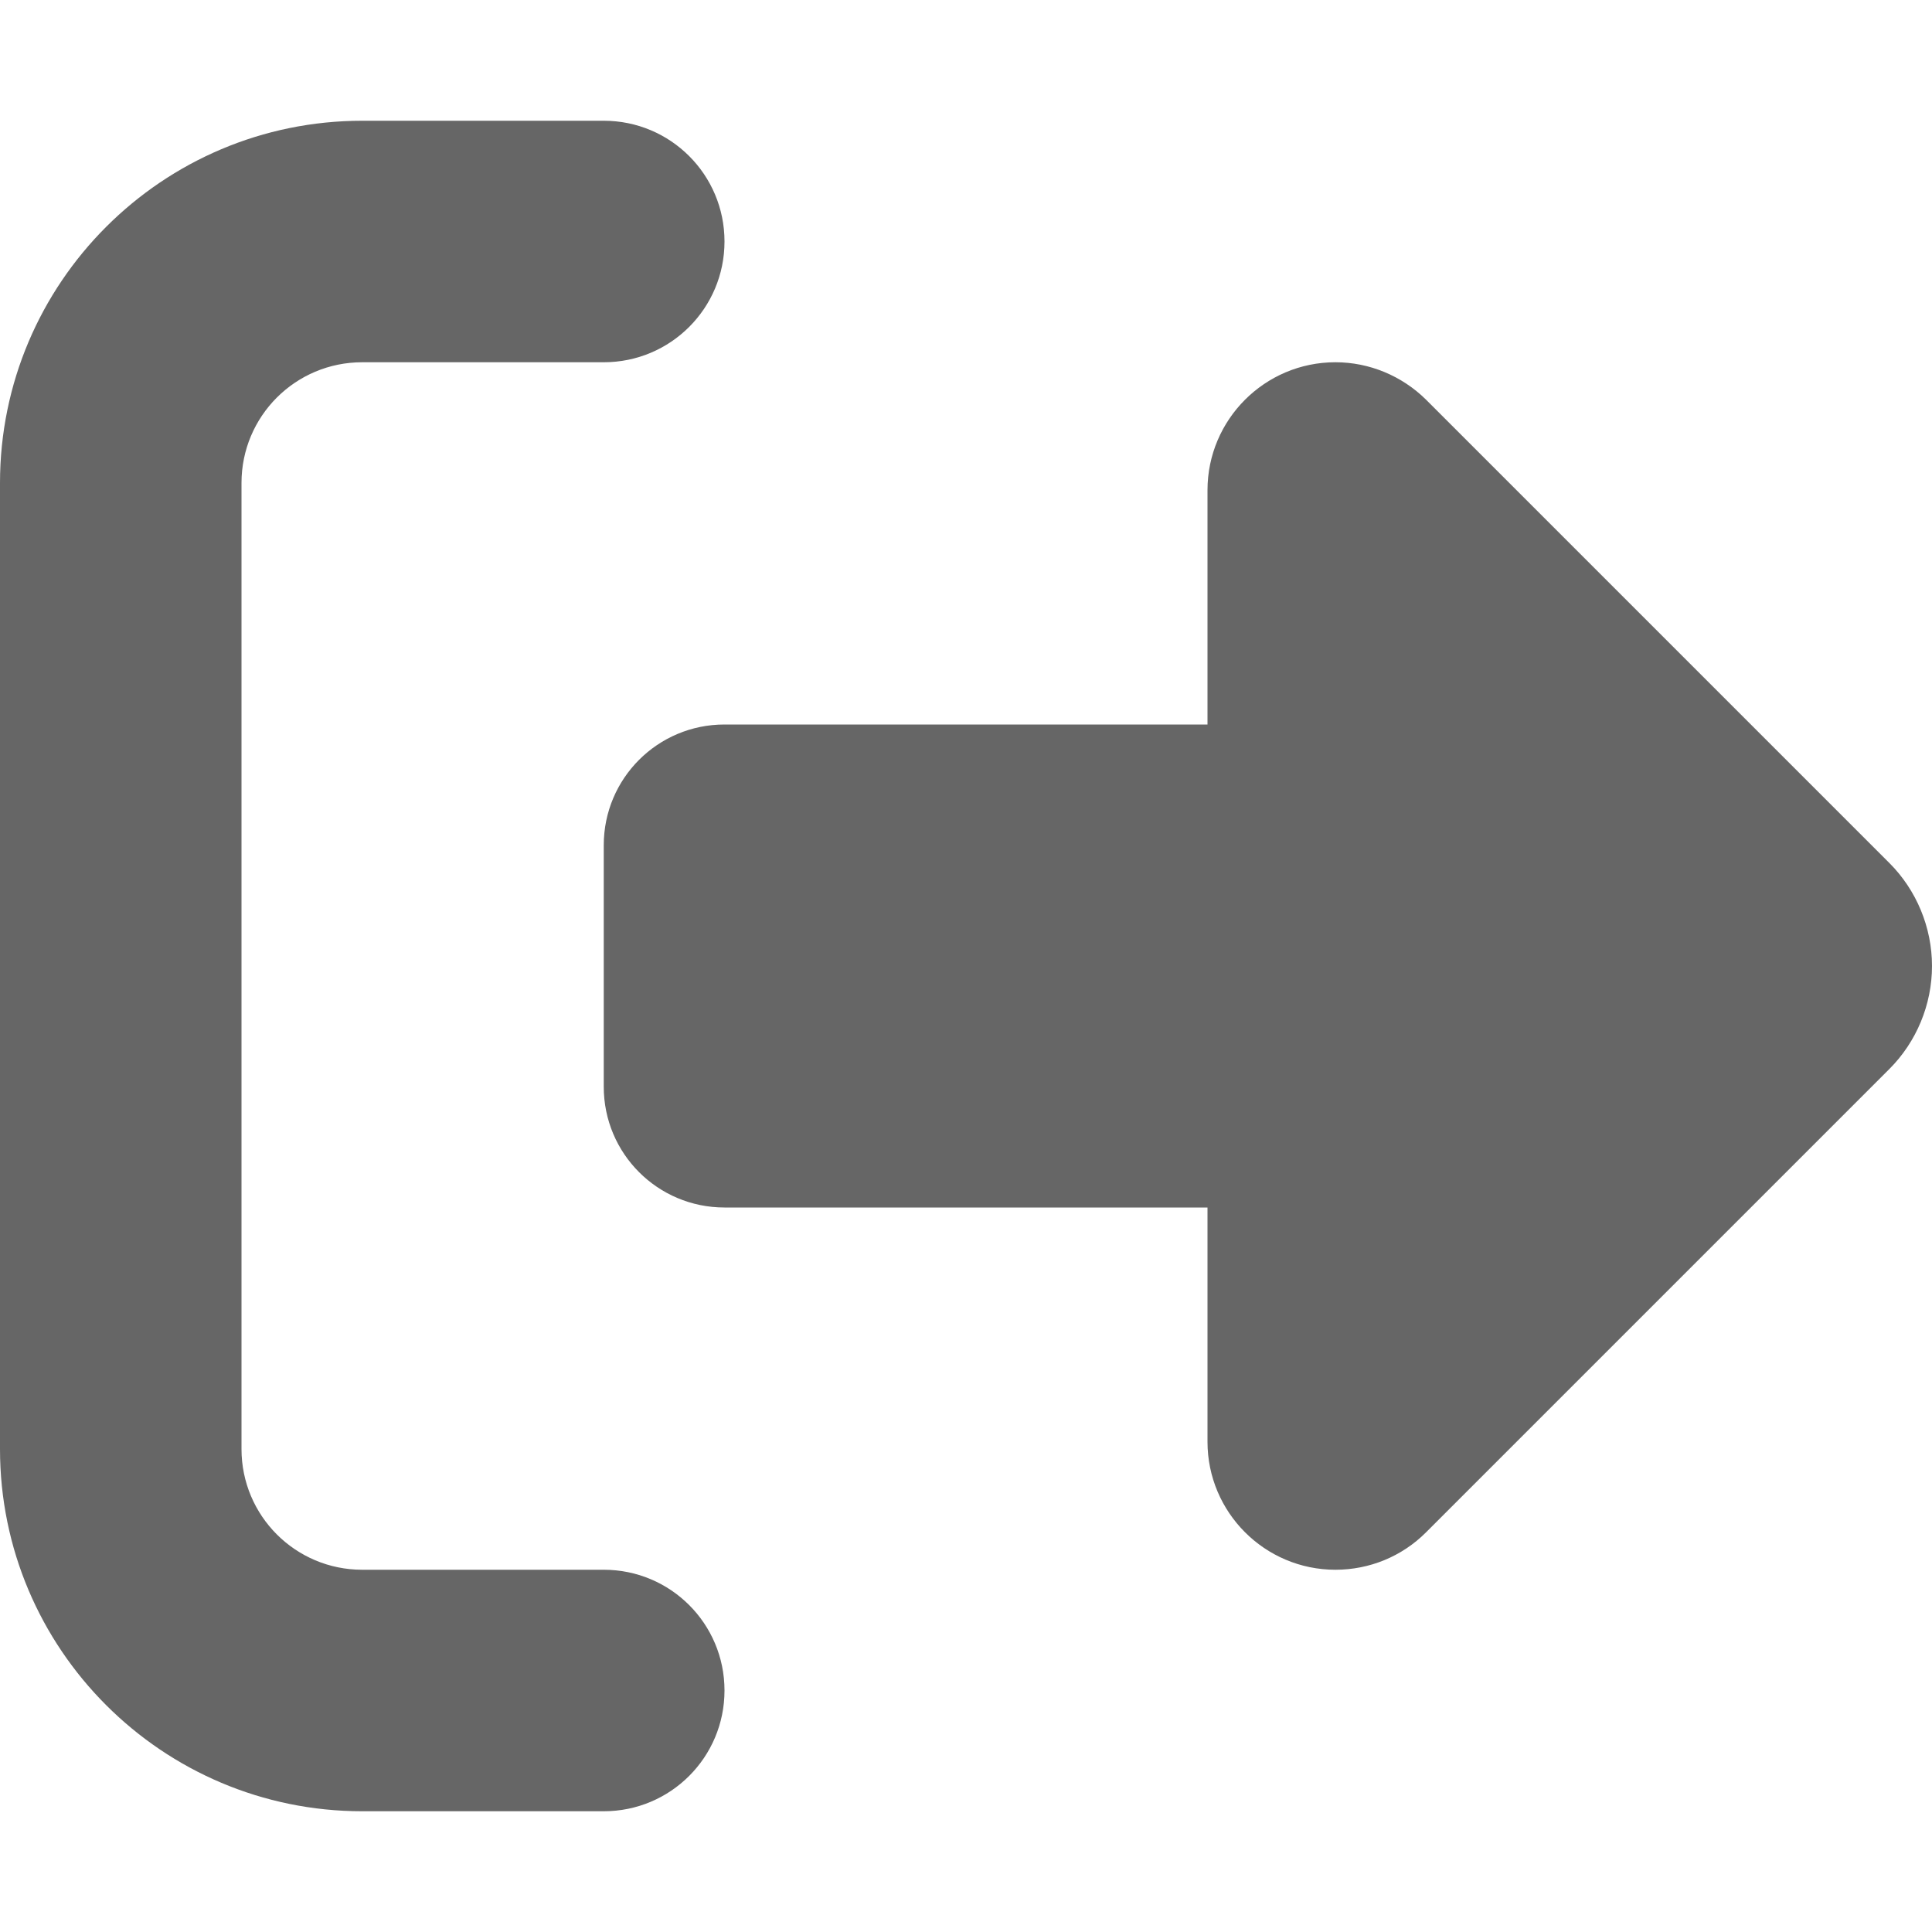
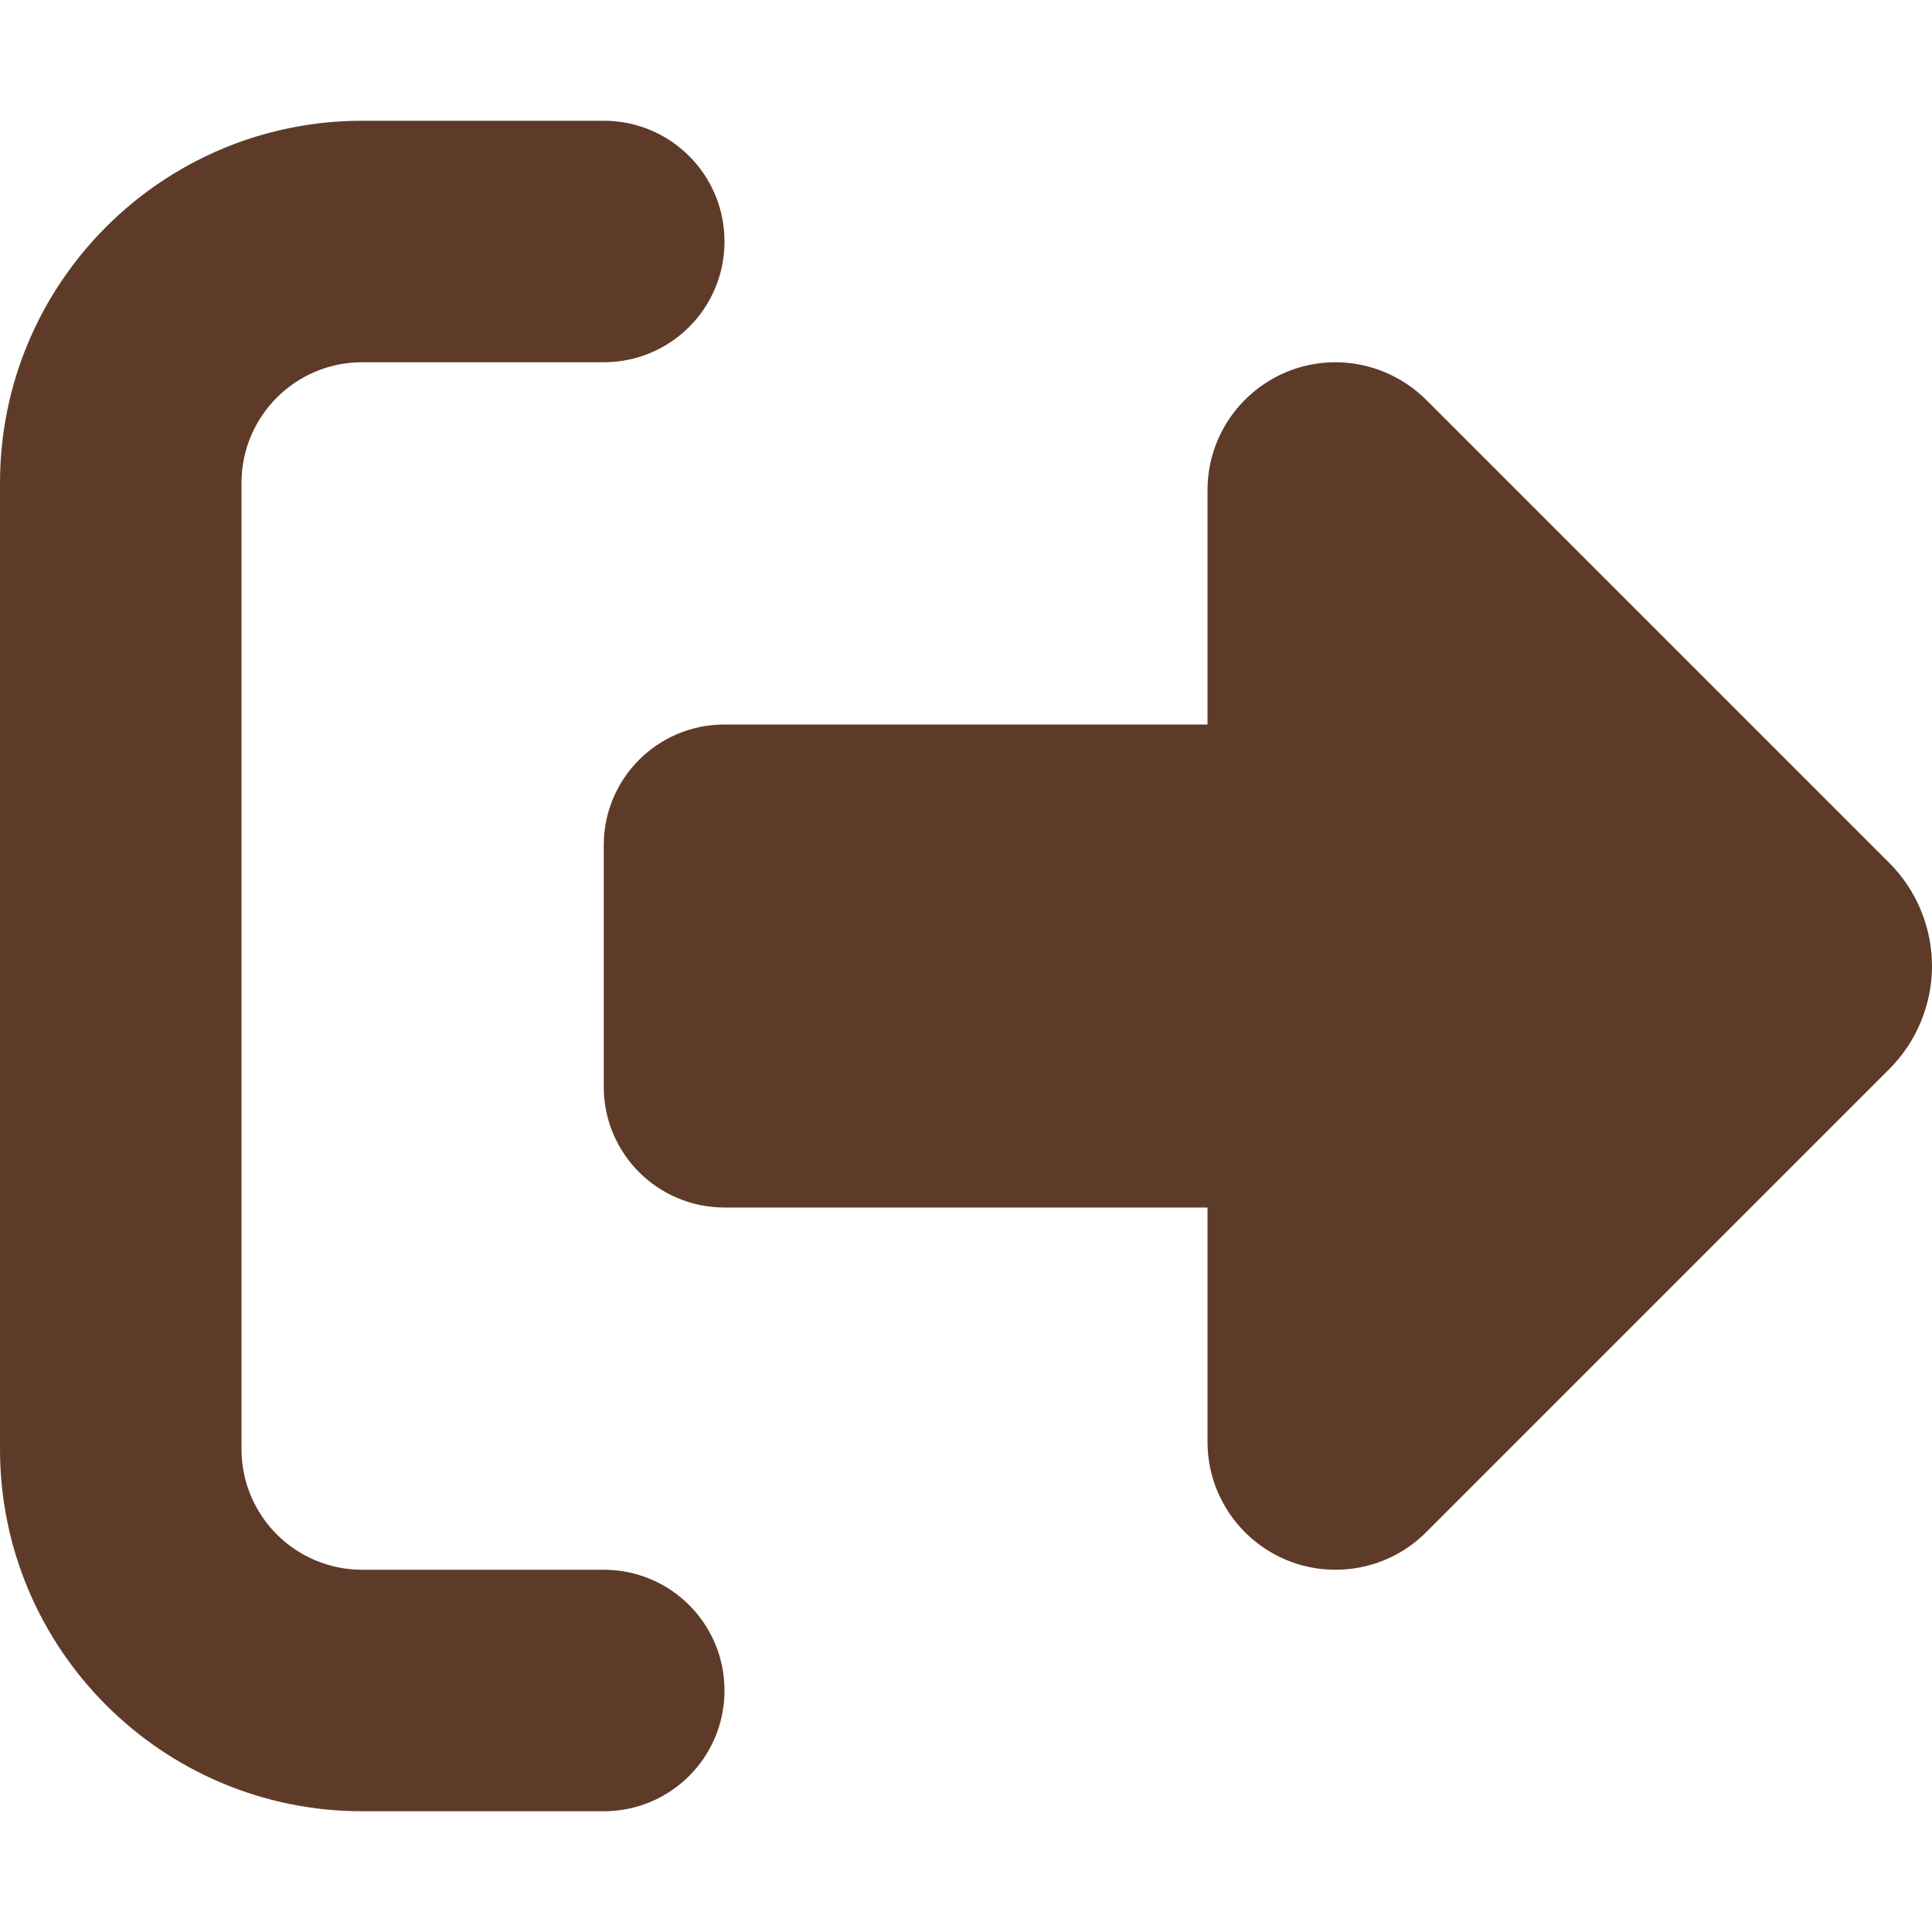
<svg xmlns="http://www.w3.org/2000/svg" viewBox="0 0 512 512">
-   <path fill="#666666" d="M377.9 105.9L500.7 228.7c7.2 7.2 11.3 17.1 11.3 27.3s-4.1 20.1-11.3 27.3L377.9 406.1c-6.4 6.4-15 9.9-24 9.9c-18.7 0-33.9-15.2-33.9-33.9l0-62.1-128 0c-17.7 0-32-14.3-32-32l0-64c0-17.7 14.3-32 32-32l128 0 0-62.1c0-18.7 15.2-33.9 33.9-33.9c9 0 17.6 3.6 24 9.9zM160 96L96 96c-17.7 0-32 14.3-32 32l0 256c0 17.7 14.3 32 32 32l64 0c17.7 0 32 14.3 32 32s-14.3 32-32 32l-64 0c-53 0-96-43-96-96L0 128C0 75 43 32 96 32l64 0c17.7 0 32 14.3 32 32s-14.3 32-32 32z" />
+   <path fill="#5e3b28" d="M377.9 105.9L500.7 228.7c7.2 7.2 11.3 17.1 11.3 27.3s-4.1 20.1-11.3 27.3L377.9 406.1c-6.4 6.4-15 9.9-24 9.9c-18.7 0-33.9-15.2-33.9-33.9l0-62.1-128 0c-17.7 0-32-14.3-32-32l0-64c0-17.7 14.3-32 32-32l128 0 0-62.1c0-18.7 15.2-33.9 33.9-33.9c9 0 17.6 3.6 24 9.9zM160 96L96 96c-17.7 0-32 14.3-32 32l0 256c0 17.7 14.3 32 32 32l64 0c17.7 0 32 14.3 32 32s-14.3 32-32 32l-64 0c-53 0-96-43-96-96L0 128C0 75 43 32 96 32l64 0c17.7 0 32 14.3 32 32s-14.3 32-32 32z" />
</svg>
